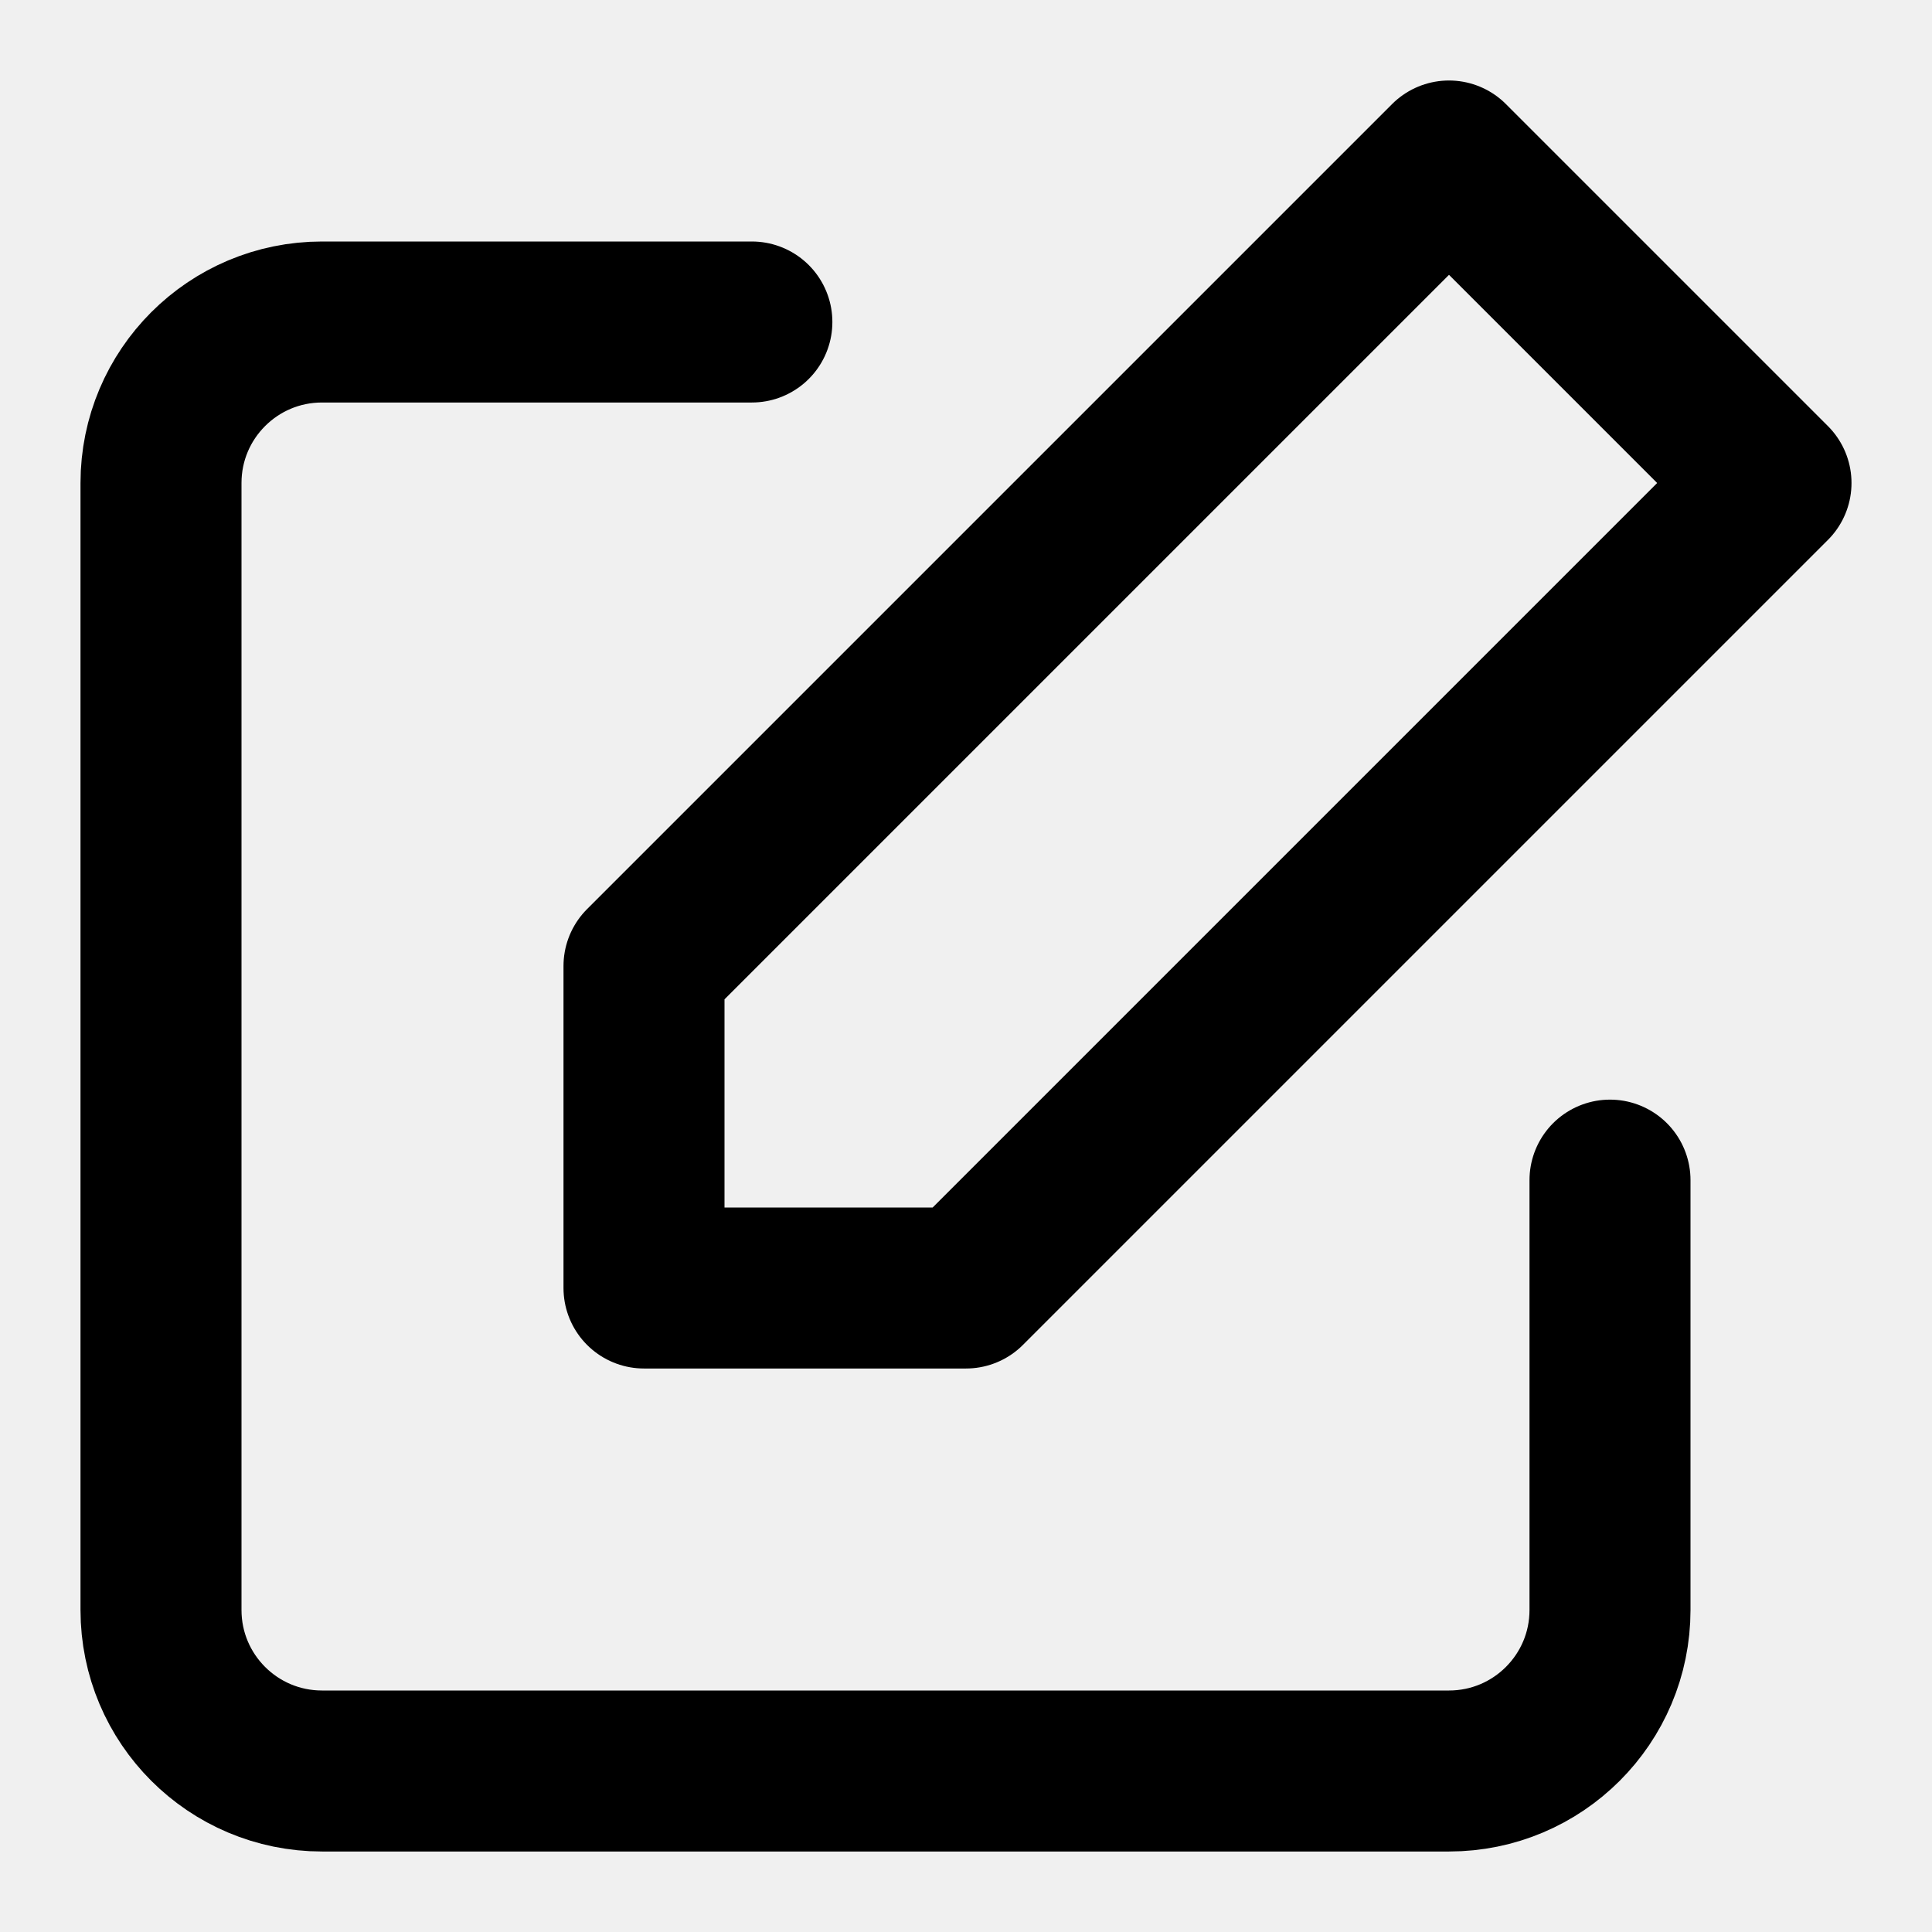
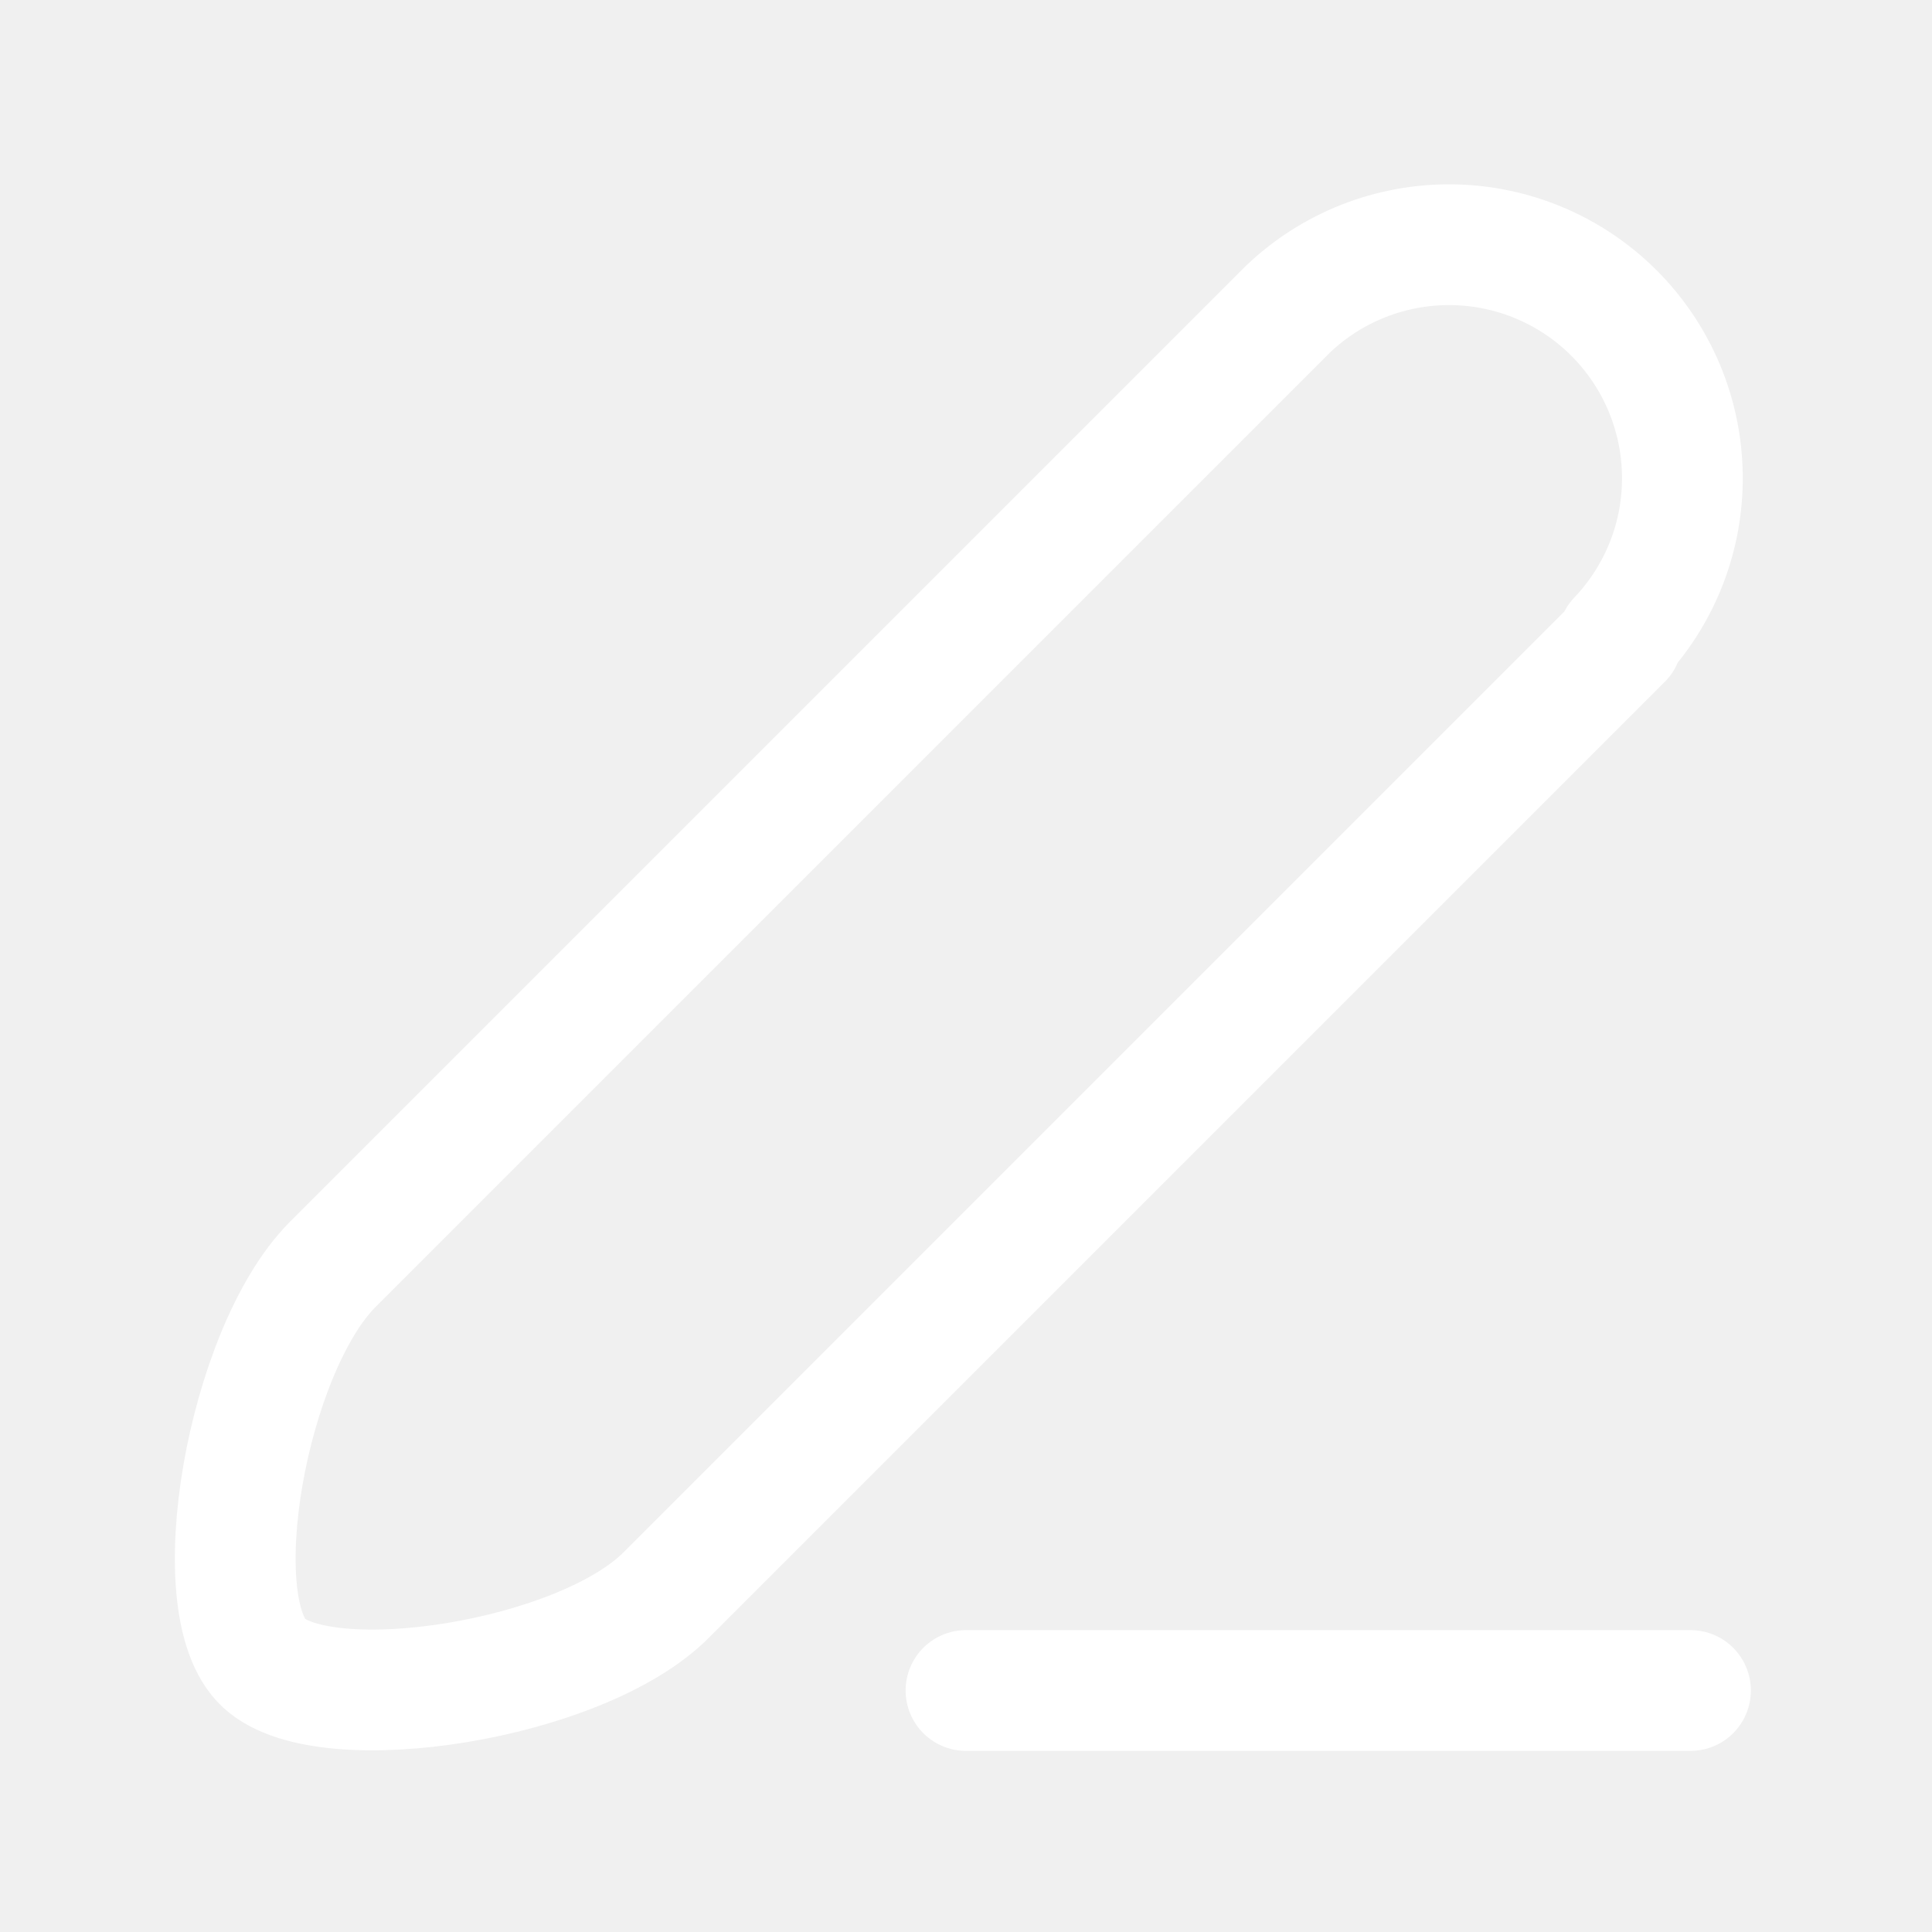
- <svg xmlns="http://www.w3.org/2000/svg" viewBox="0 0 24 24" fill="none" stroke="currentColor" stroke-width="2" stroke-linecap="round" stroke-linejoin="round">
-   <path d="M20 14.66V20a2 2 0 0 1-2 2H4a2 2 0 0 1-2-2V6a2 2 0 0 1 2-2h5.34" />
-   <polygon points="18 2 22 6 12 16 8 16 8 12 18 2" />
+ <svg xmlns="http://www.w3.org/2000/svg" viewBox="0 0 24 24" fill="none">
+   <g id="SVGRepo_bgCarrier" stroke-width="0" />
+   <g id="SVGRepo_tracerCarrier" stroke-linecap="round" stroke-linejoin="round" />
+   <g id="SVGRepo_iconCarrier">
+     <path d="M20.15 7.94L8.28 19.81C7.22 20.88 4.05 21.37 3.28 20.66C2.51 19.95 3.07 16.78 4.13 15.71L16 3.84C16.548 3.318 17.278 3.031 18.035 3.04C18.792 3.049 19.515 3.354 20.05 3.889C20.585 4.425 20.89 5.148 20.899 5.905C20.909 6.661 20.622 7.392 20.1 7.94H20.15Z" stroke="#fff" stroke-width="1.5" stroke-linecap="round" stroke-linejoin="round" />
+     <path d="M21 21H12" stroke="#fff" stroke-width="1.5" stroke-linecap="round" stroke-linejoin="round" />
+   </g>
</svg>
